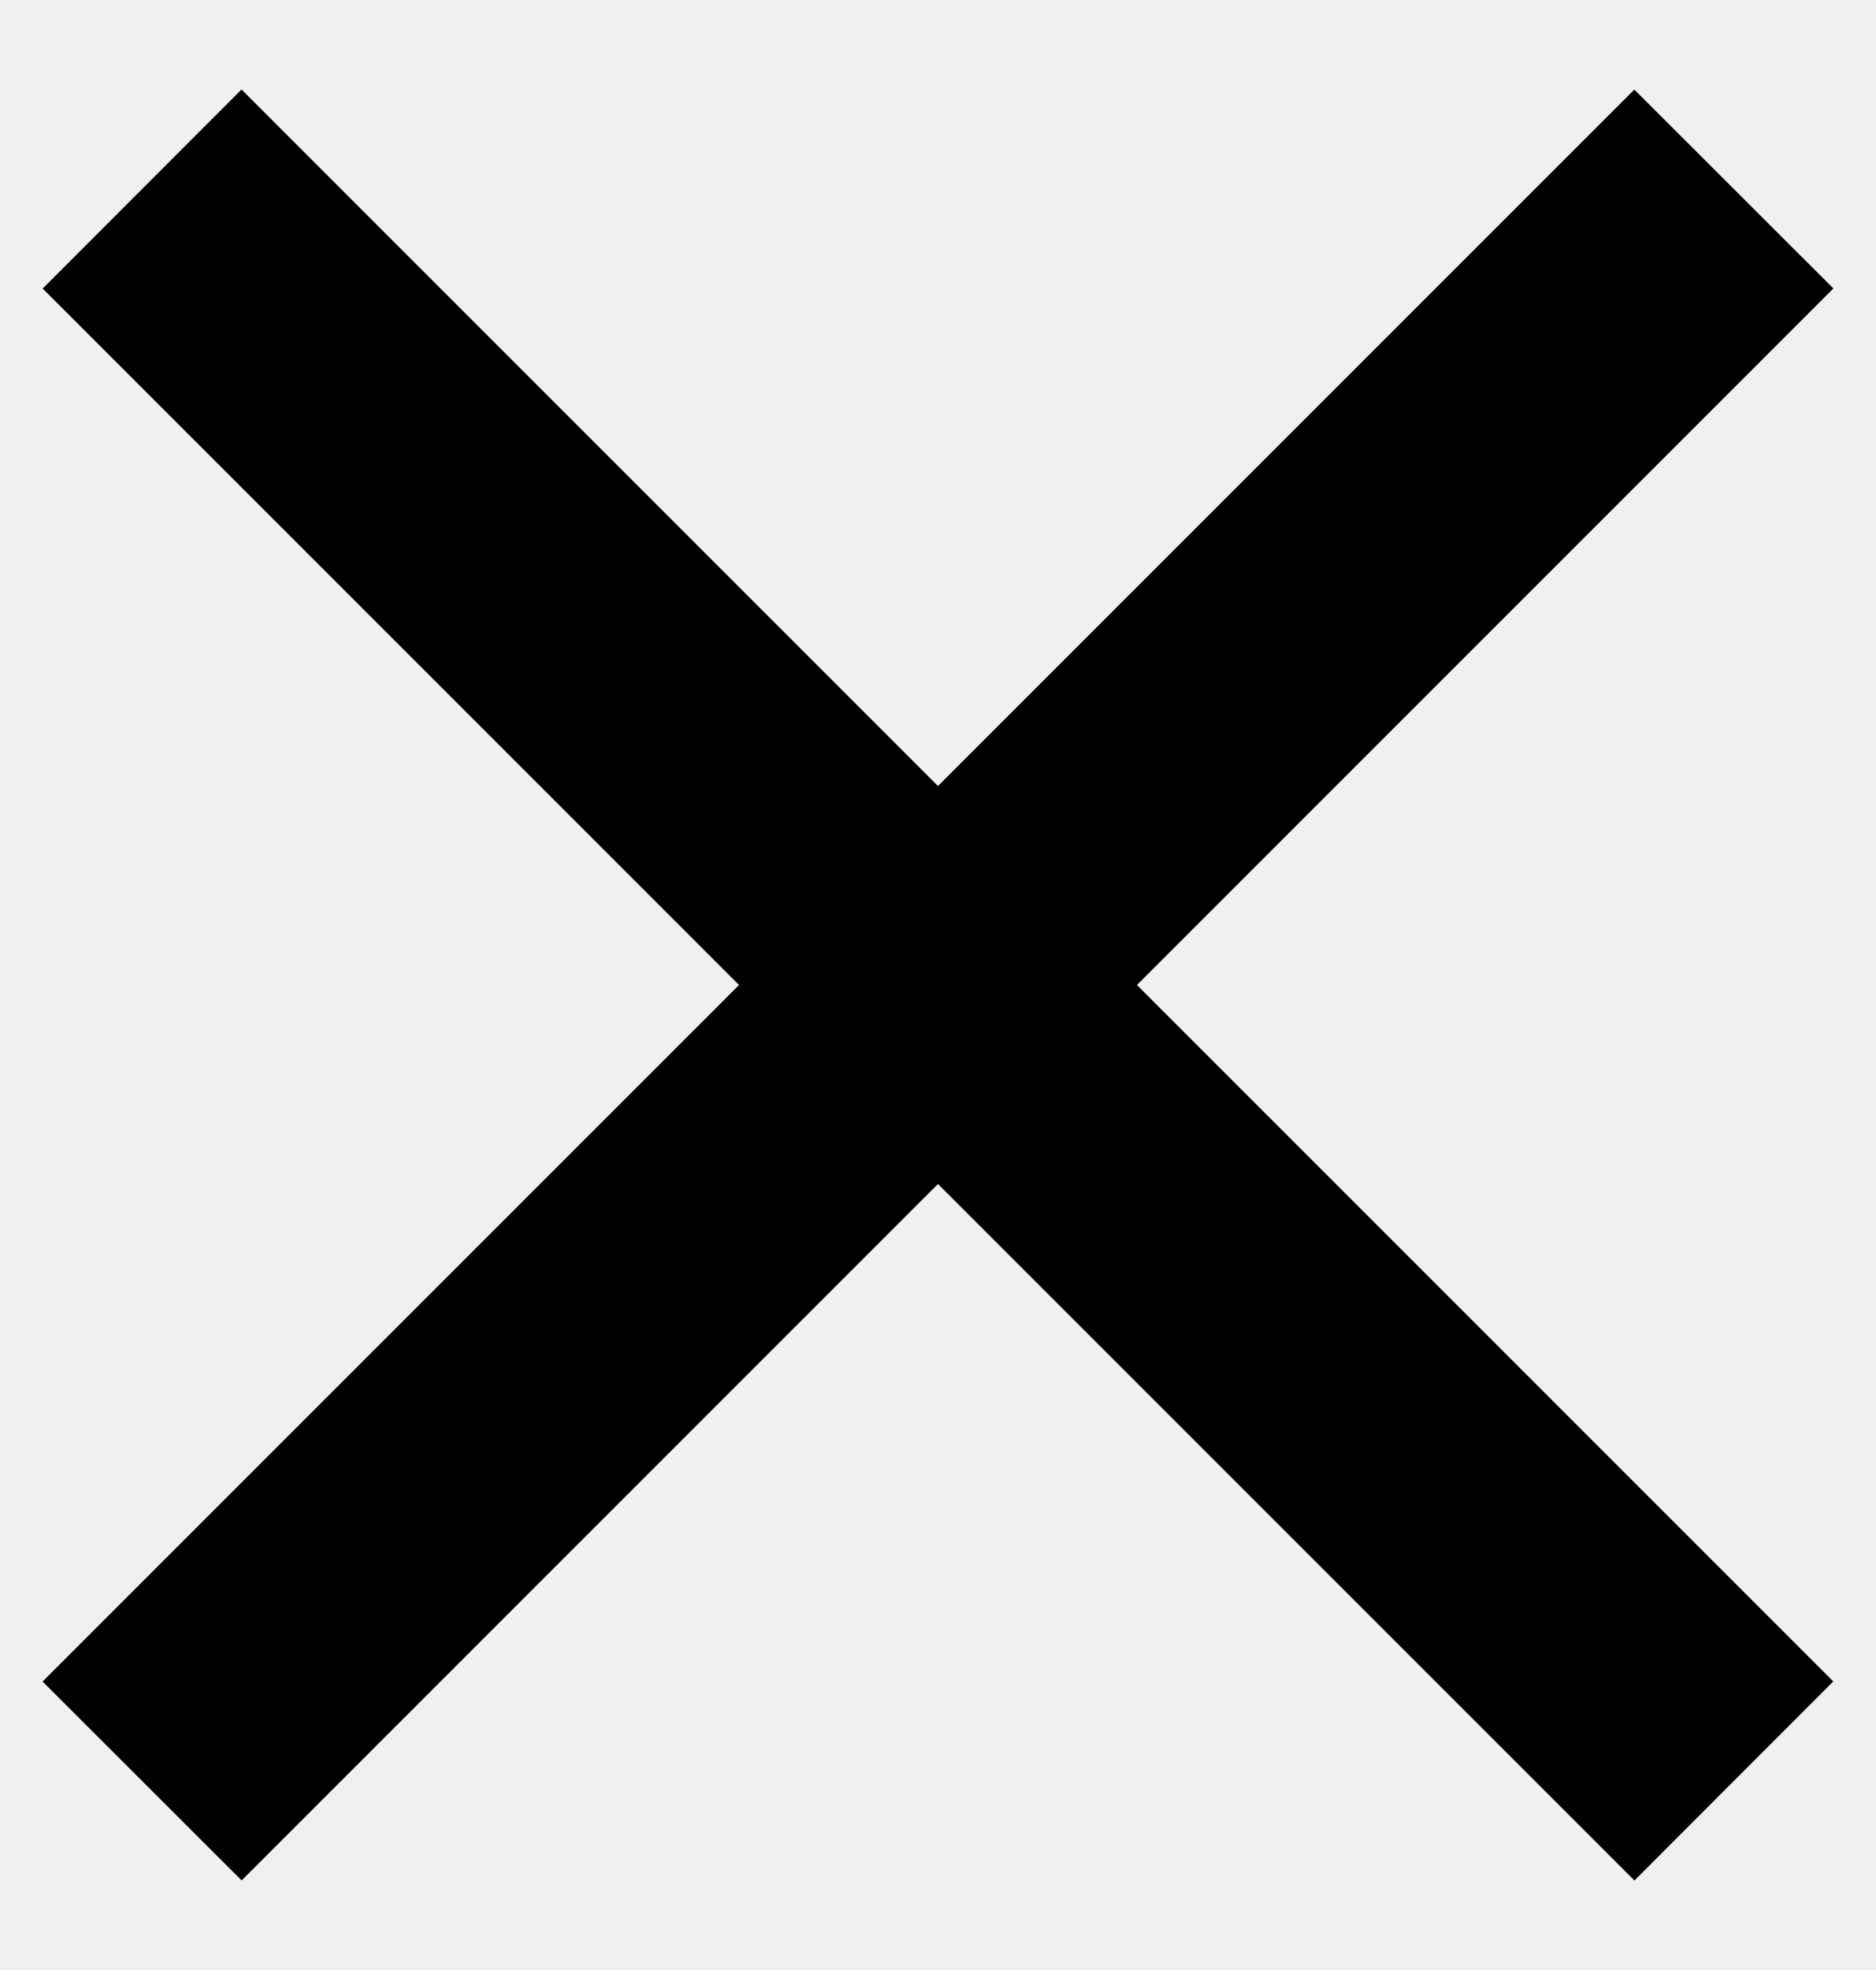
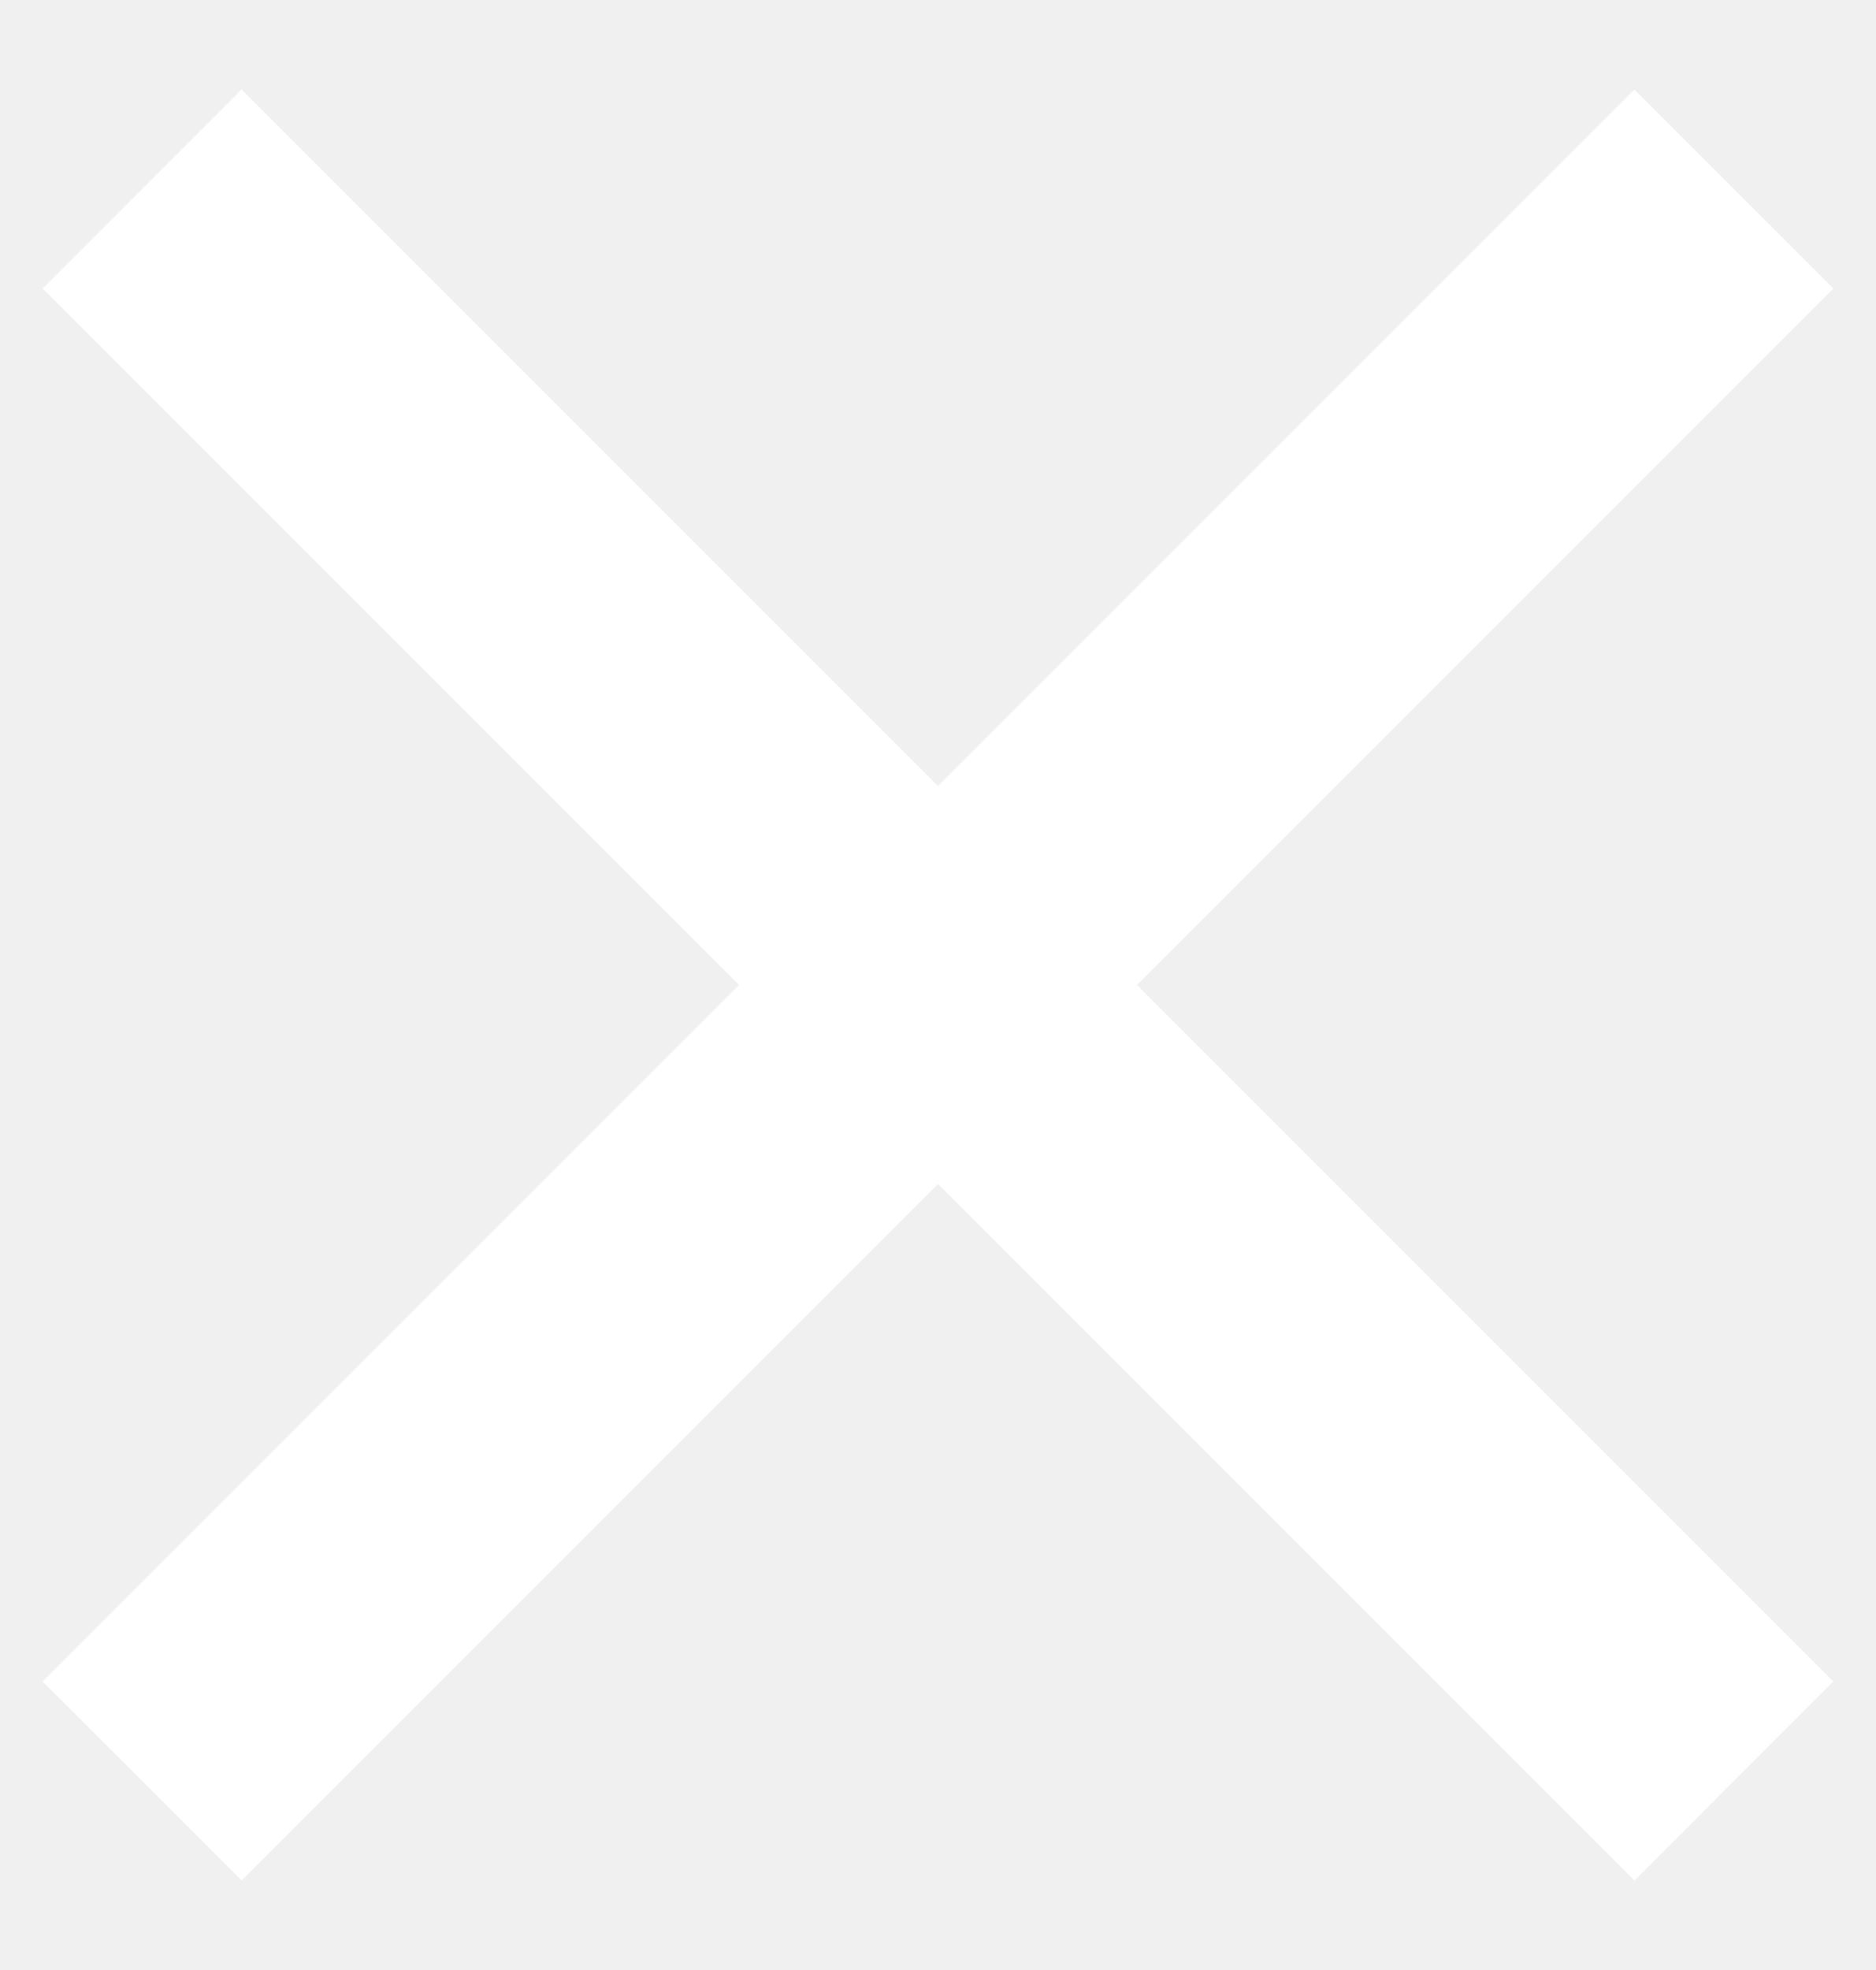
<svg xmlns="http://www.w3.org/2000/svg" width="20" height="21">
-   <g fill="black" fill-rule="evenodd">
+   <g fill="#fff" fill-rule="evenodd">
    <path d="M2.575.954l16.97 16.97-2.12 2.122L.455 3.076z" />
    <path d="M.454 17.925L17.424.955l2.122 2.12-16.97 16.97z" />
  </g>
</svg>
